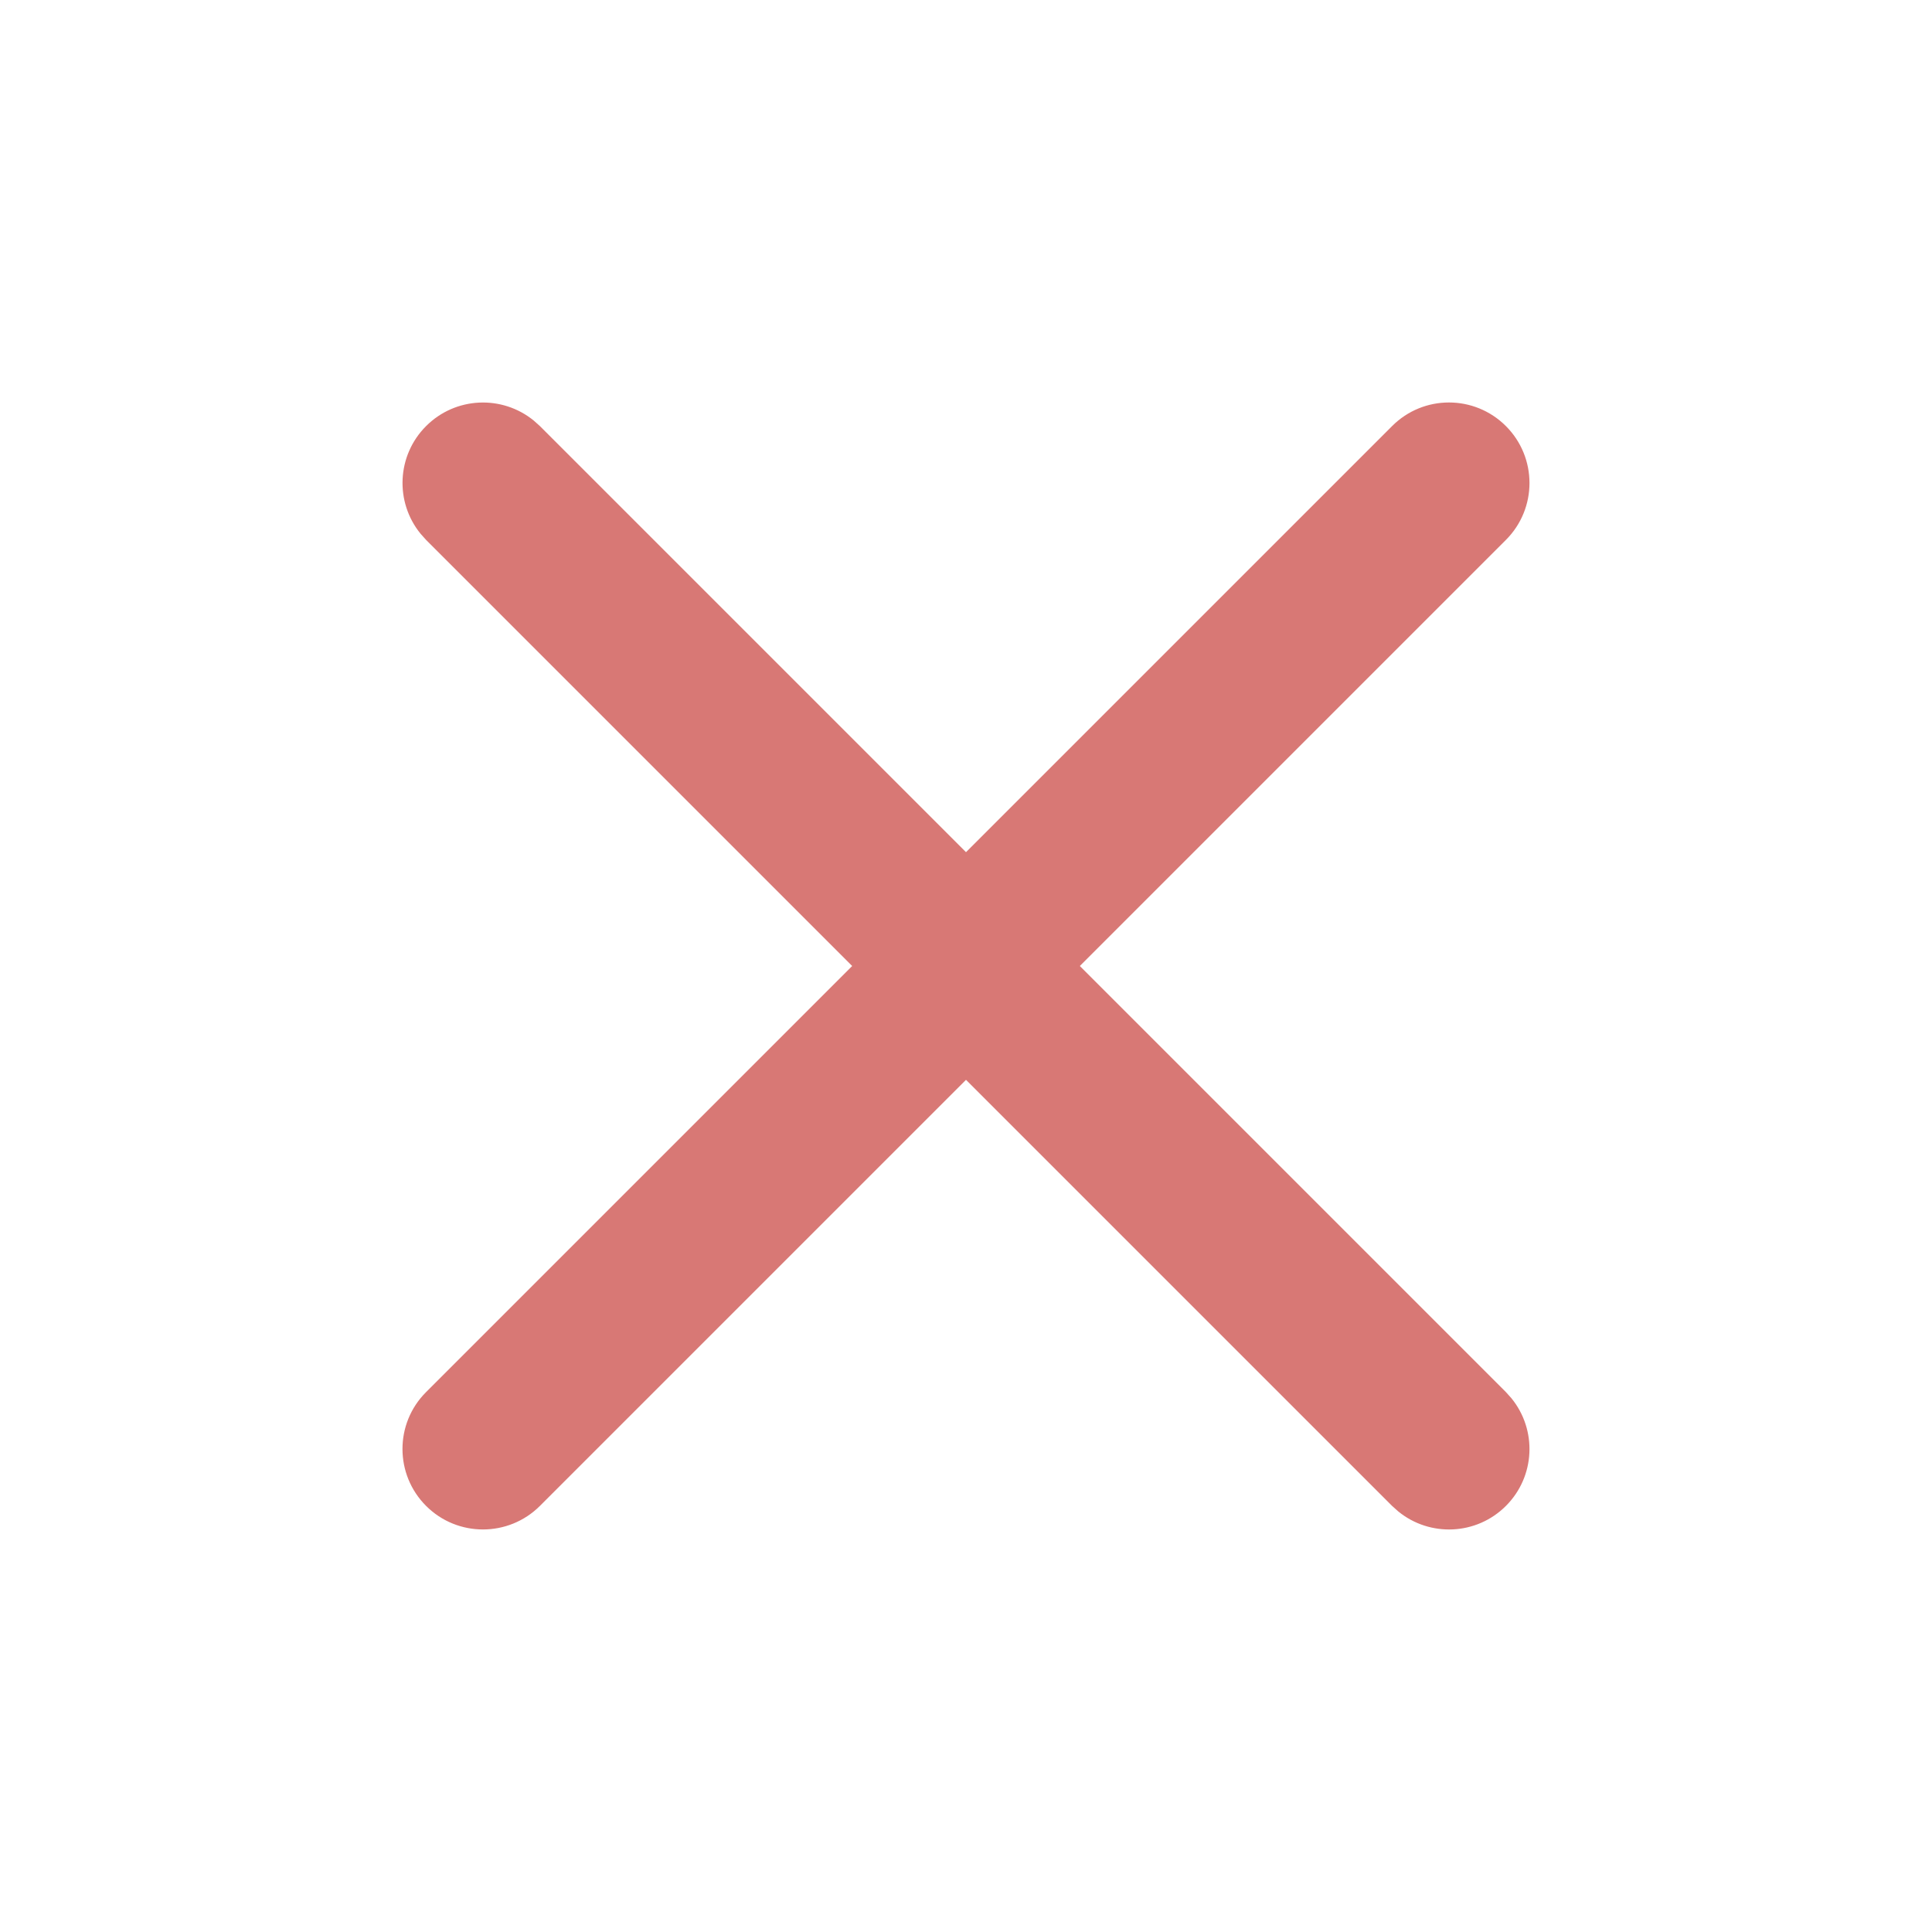
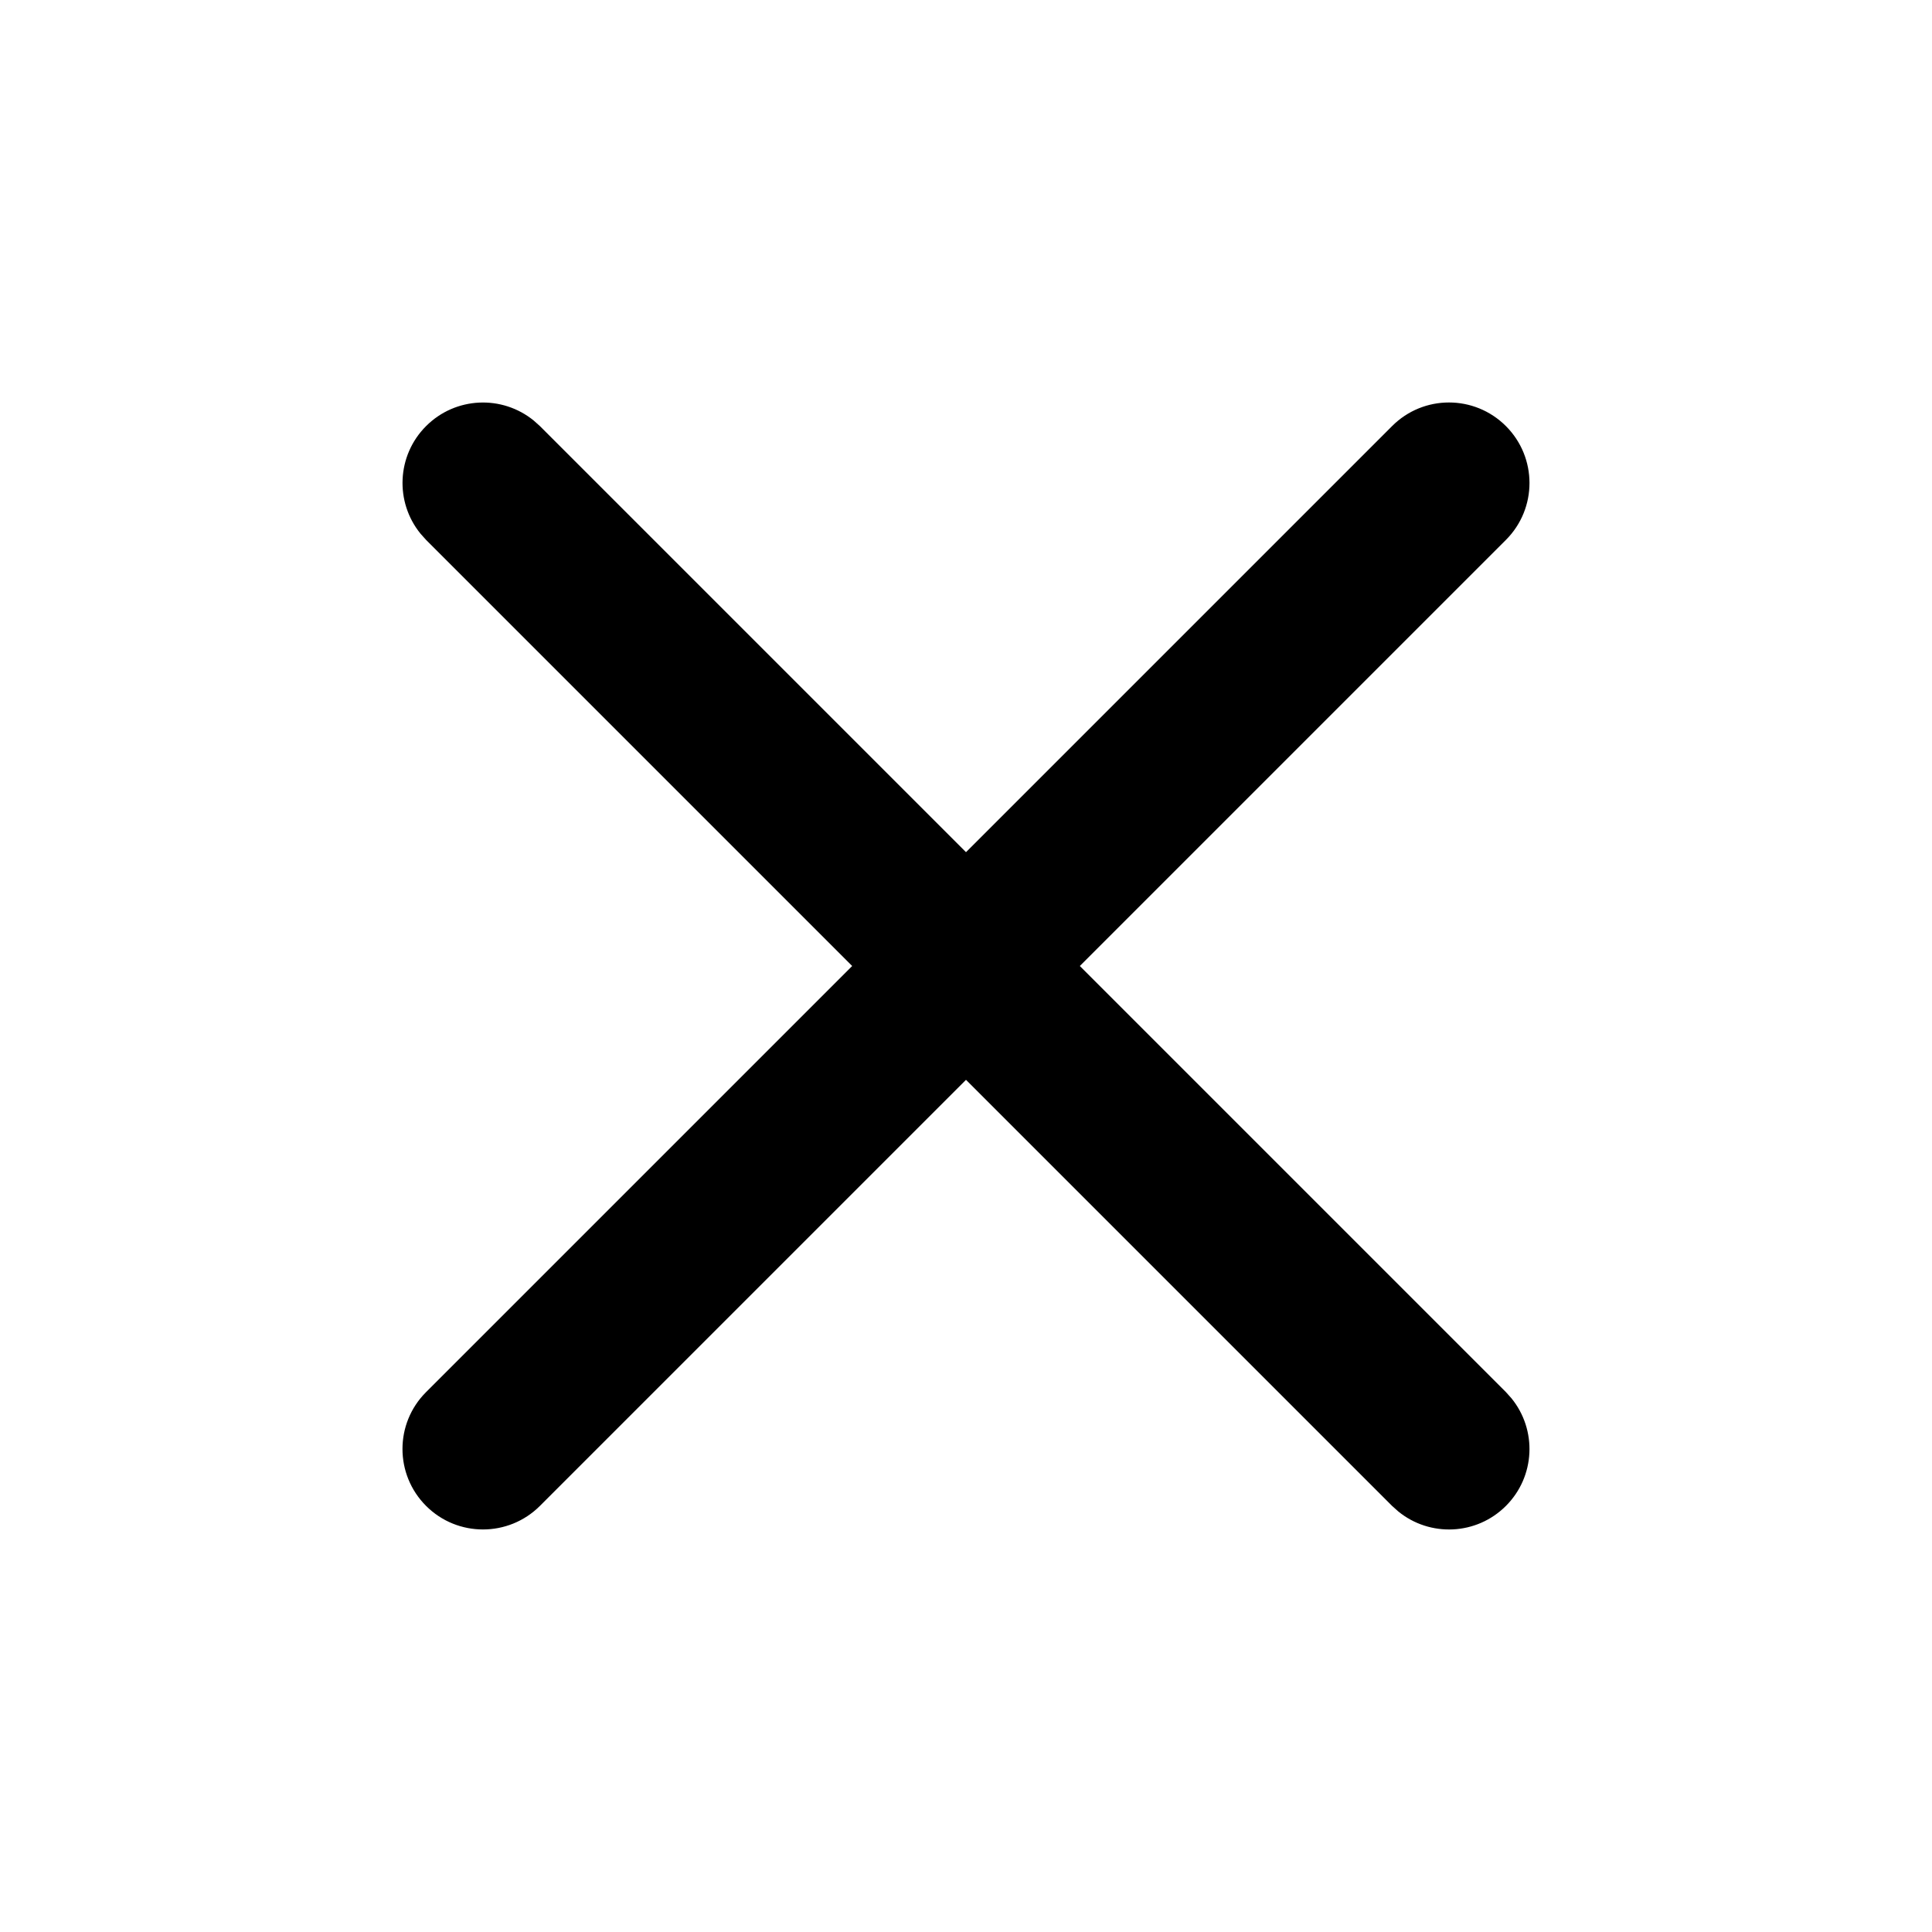
<svg xmlns="http://www.w3.org/2000/svg" width="24" height="24" viewBox="0 0 24 24" fill="none">
-   <path d="M17.293 5.293C17.683 4.902 18.316 4.902 18.707 5.293C19.097 5.683 19.098 6.316 18.707 6.707L13.414 12L18.707 17.293L18.775 17.369C19.096 17.762 19.073 18.341 18.707 18.707C18.341 19.073 17.762 19.096 17.369 18.775L17.293 18.707L12 13.414L6.707 18.707C6.316 19.097 5.683 19.097 5.293 18.707C4.902 18.316 4.902 17.683 5.293 17.293L10.586 12L5.293 6.707L5.225 6.631C4.904 6.238 4.927 5.659 5.293 5.293C5.659 4.927 6.238 4.904 6.631 5.225L6.707 5.293L12 10.586L17.293 5.293Z" fill="#D87875" style="fill:#D87875;fill:color(display-p3 0.848 0.471 0.458);fill-opacity:1;" />
+   <path d="M17.293 5.293C17.683 4.902 18.316 4.902 18.707 5.293C19.097 5.683 19.098 6.316 18.707 6.707L13.414 12L18.707 17.293L18.775 17.369C19.096 17.762 19.073 18.341 18.707 18.707C18.341 19.073 17.762 19.096 17.369 18.775L17.293 18.707L12 13.414L6.707 18.707C6.316 19.097 5.683 19.097 5.293 18.707C4.902 18.316 4.902 17.683 5.293 17.293L10.586 12L5.293 6.707L5.225 6.631C4.904 6.238 4.927 5.659 5.293 5.293C5.659 4.927 6.238 4.904 6.631 5.225L6.707 5.293L12 10.586L17.293 5.293Z" fill="currentColor" />
</svg>
